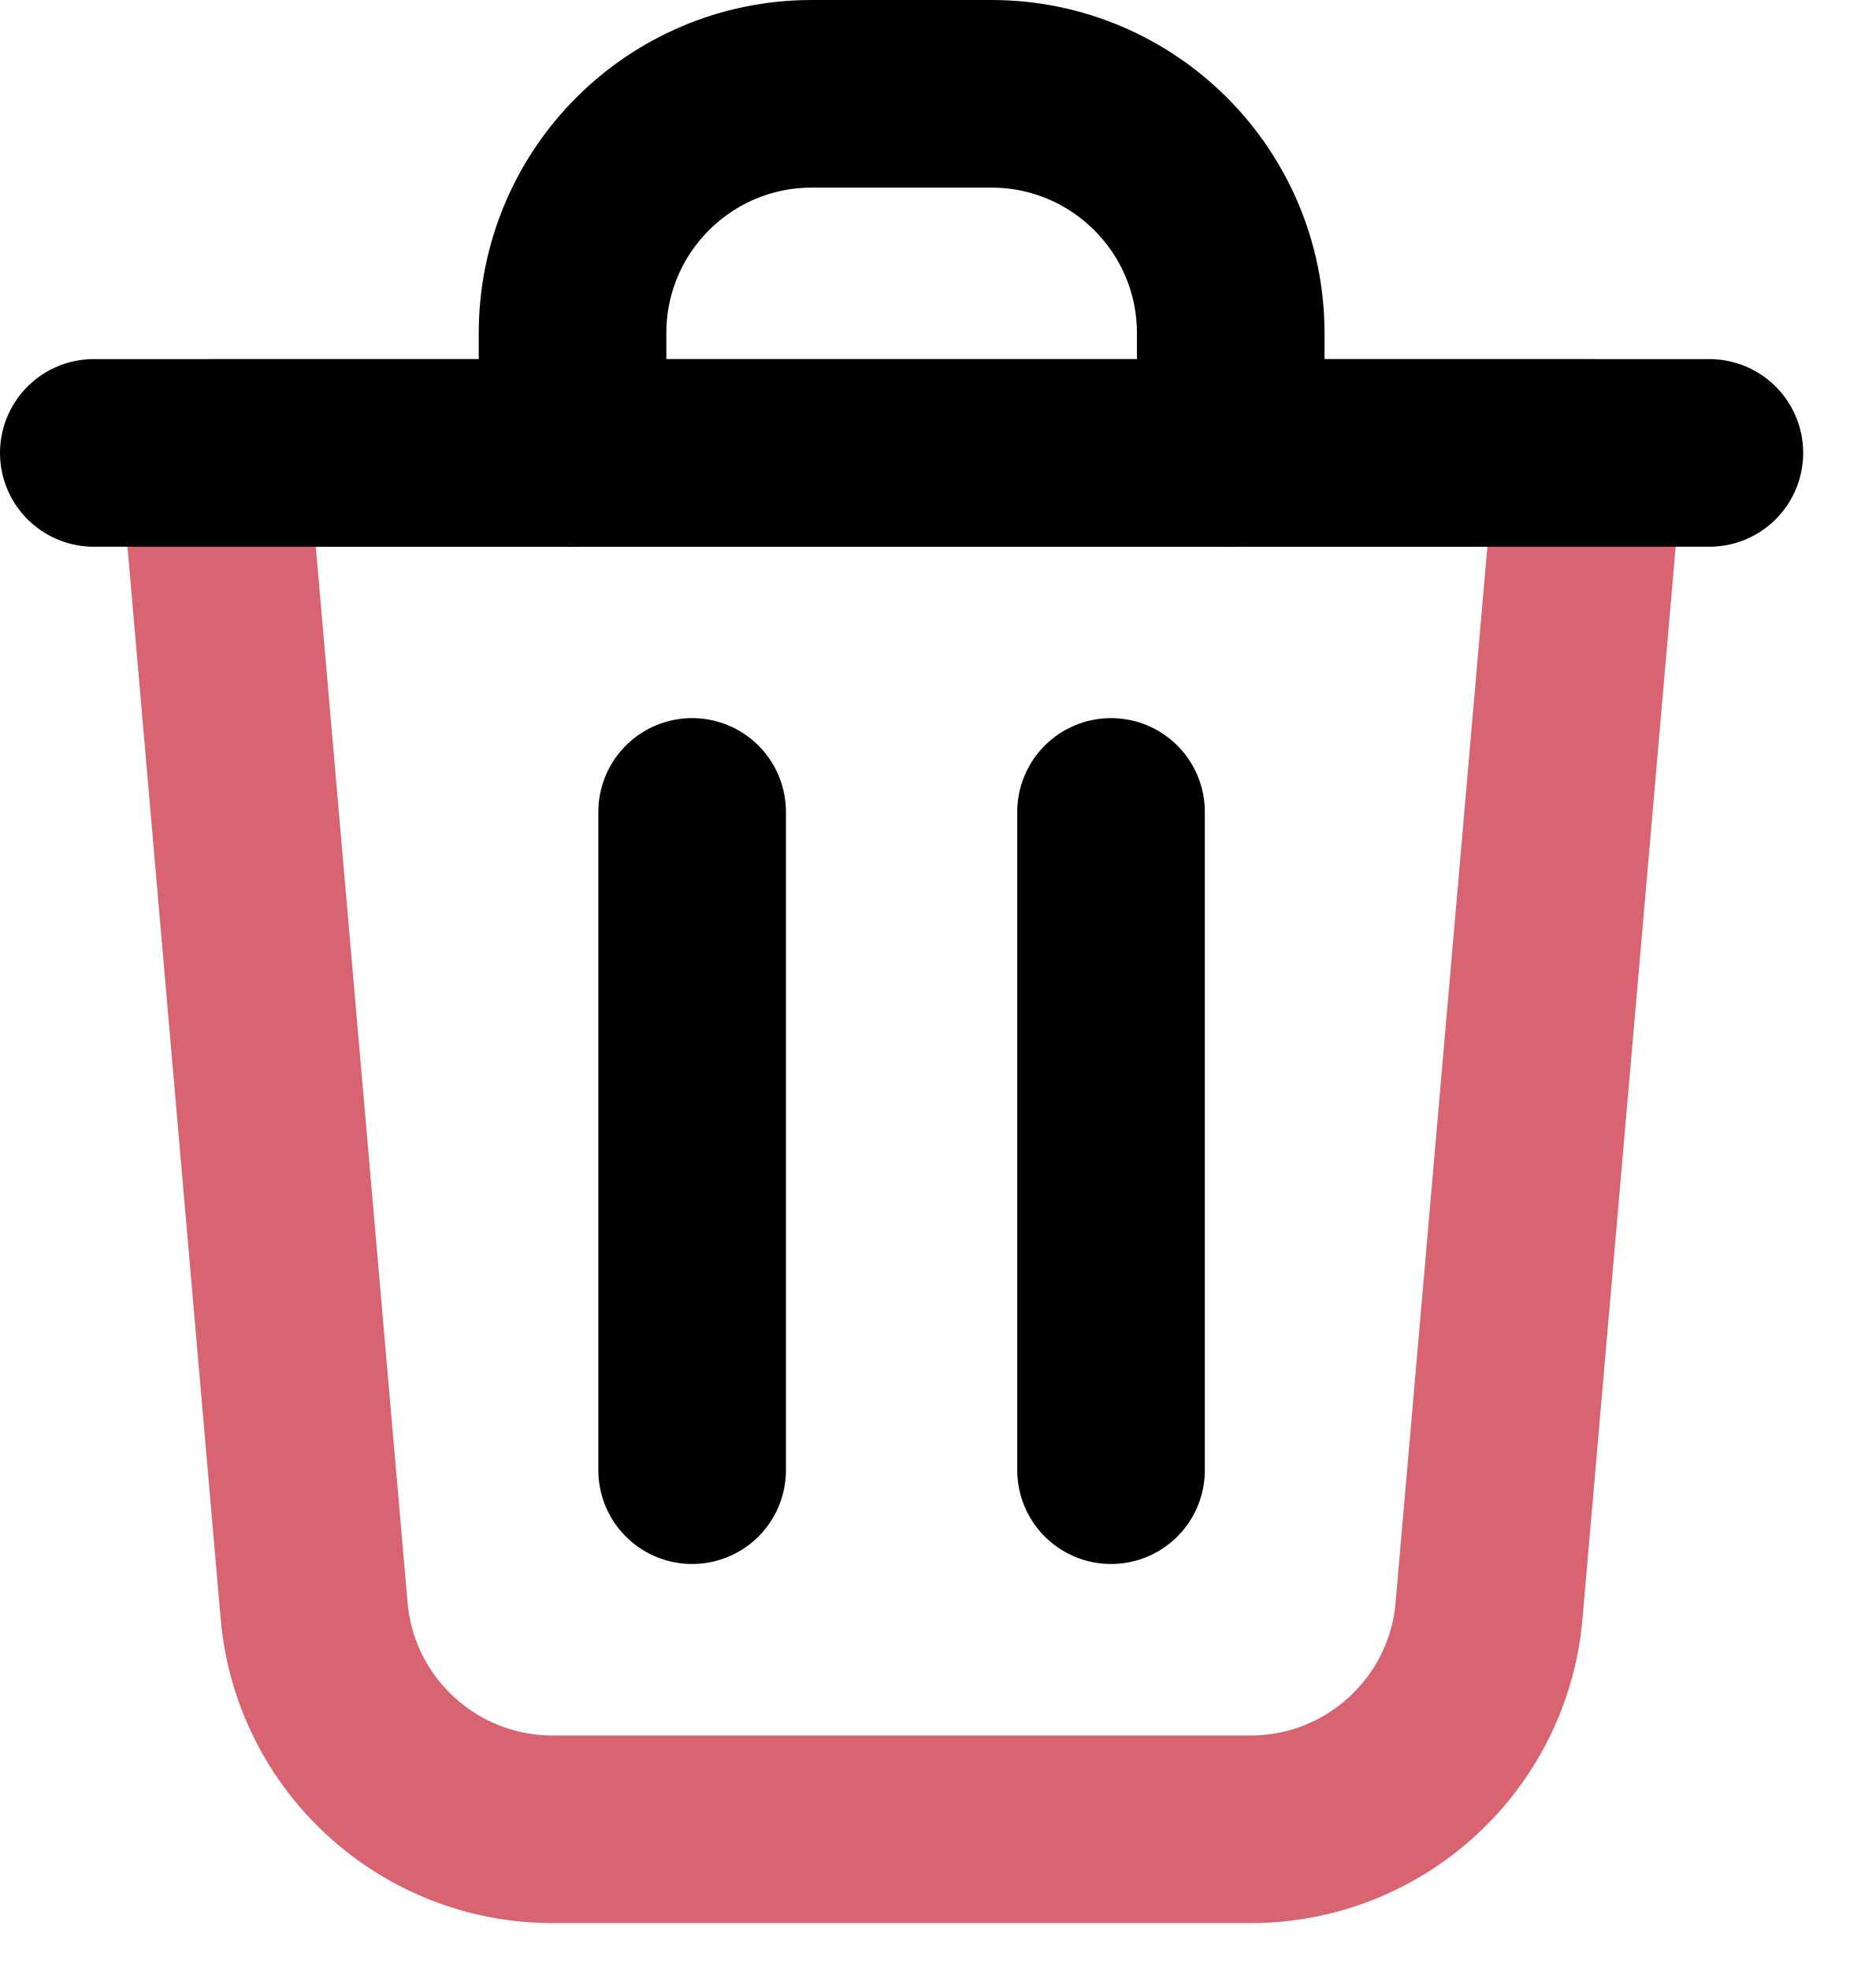
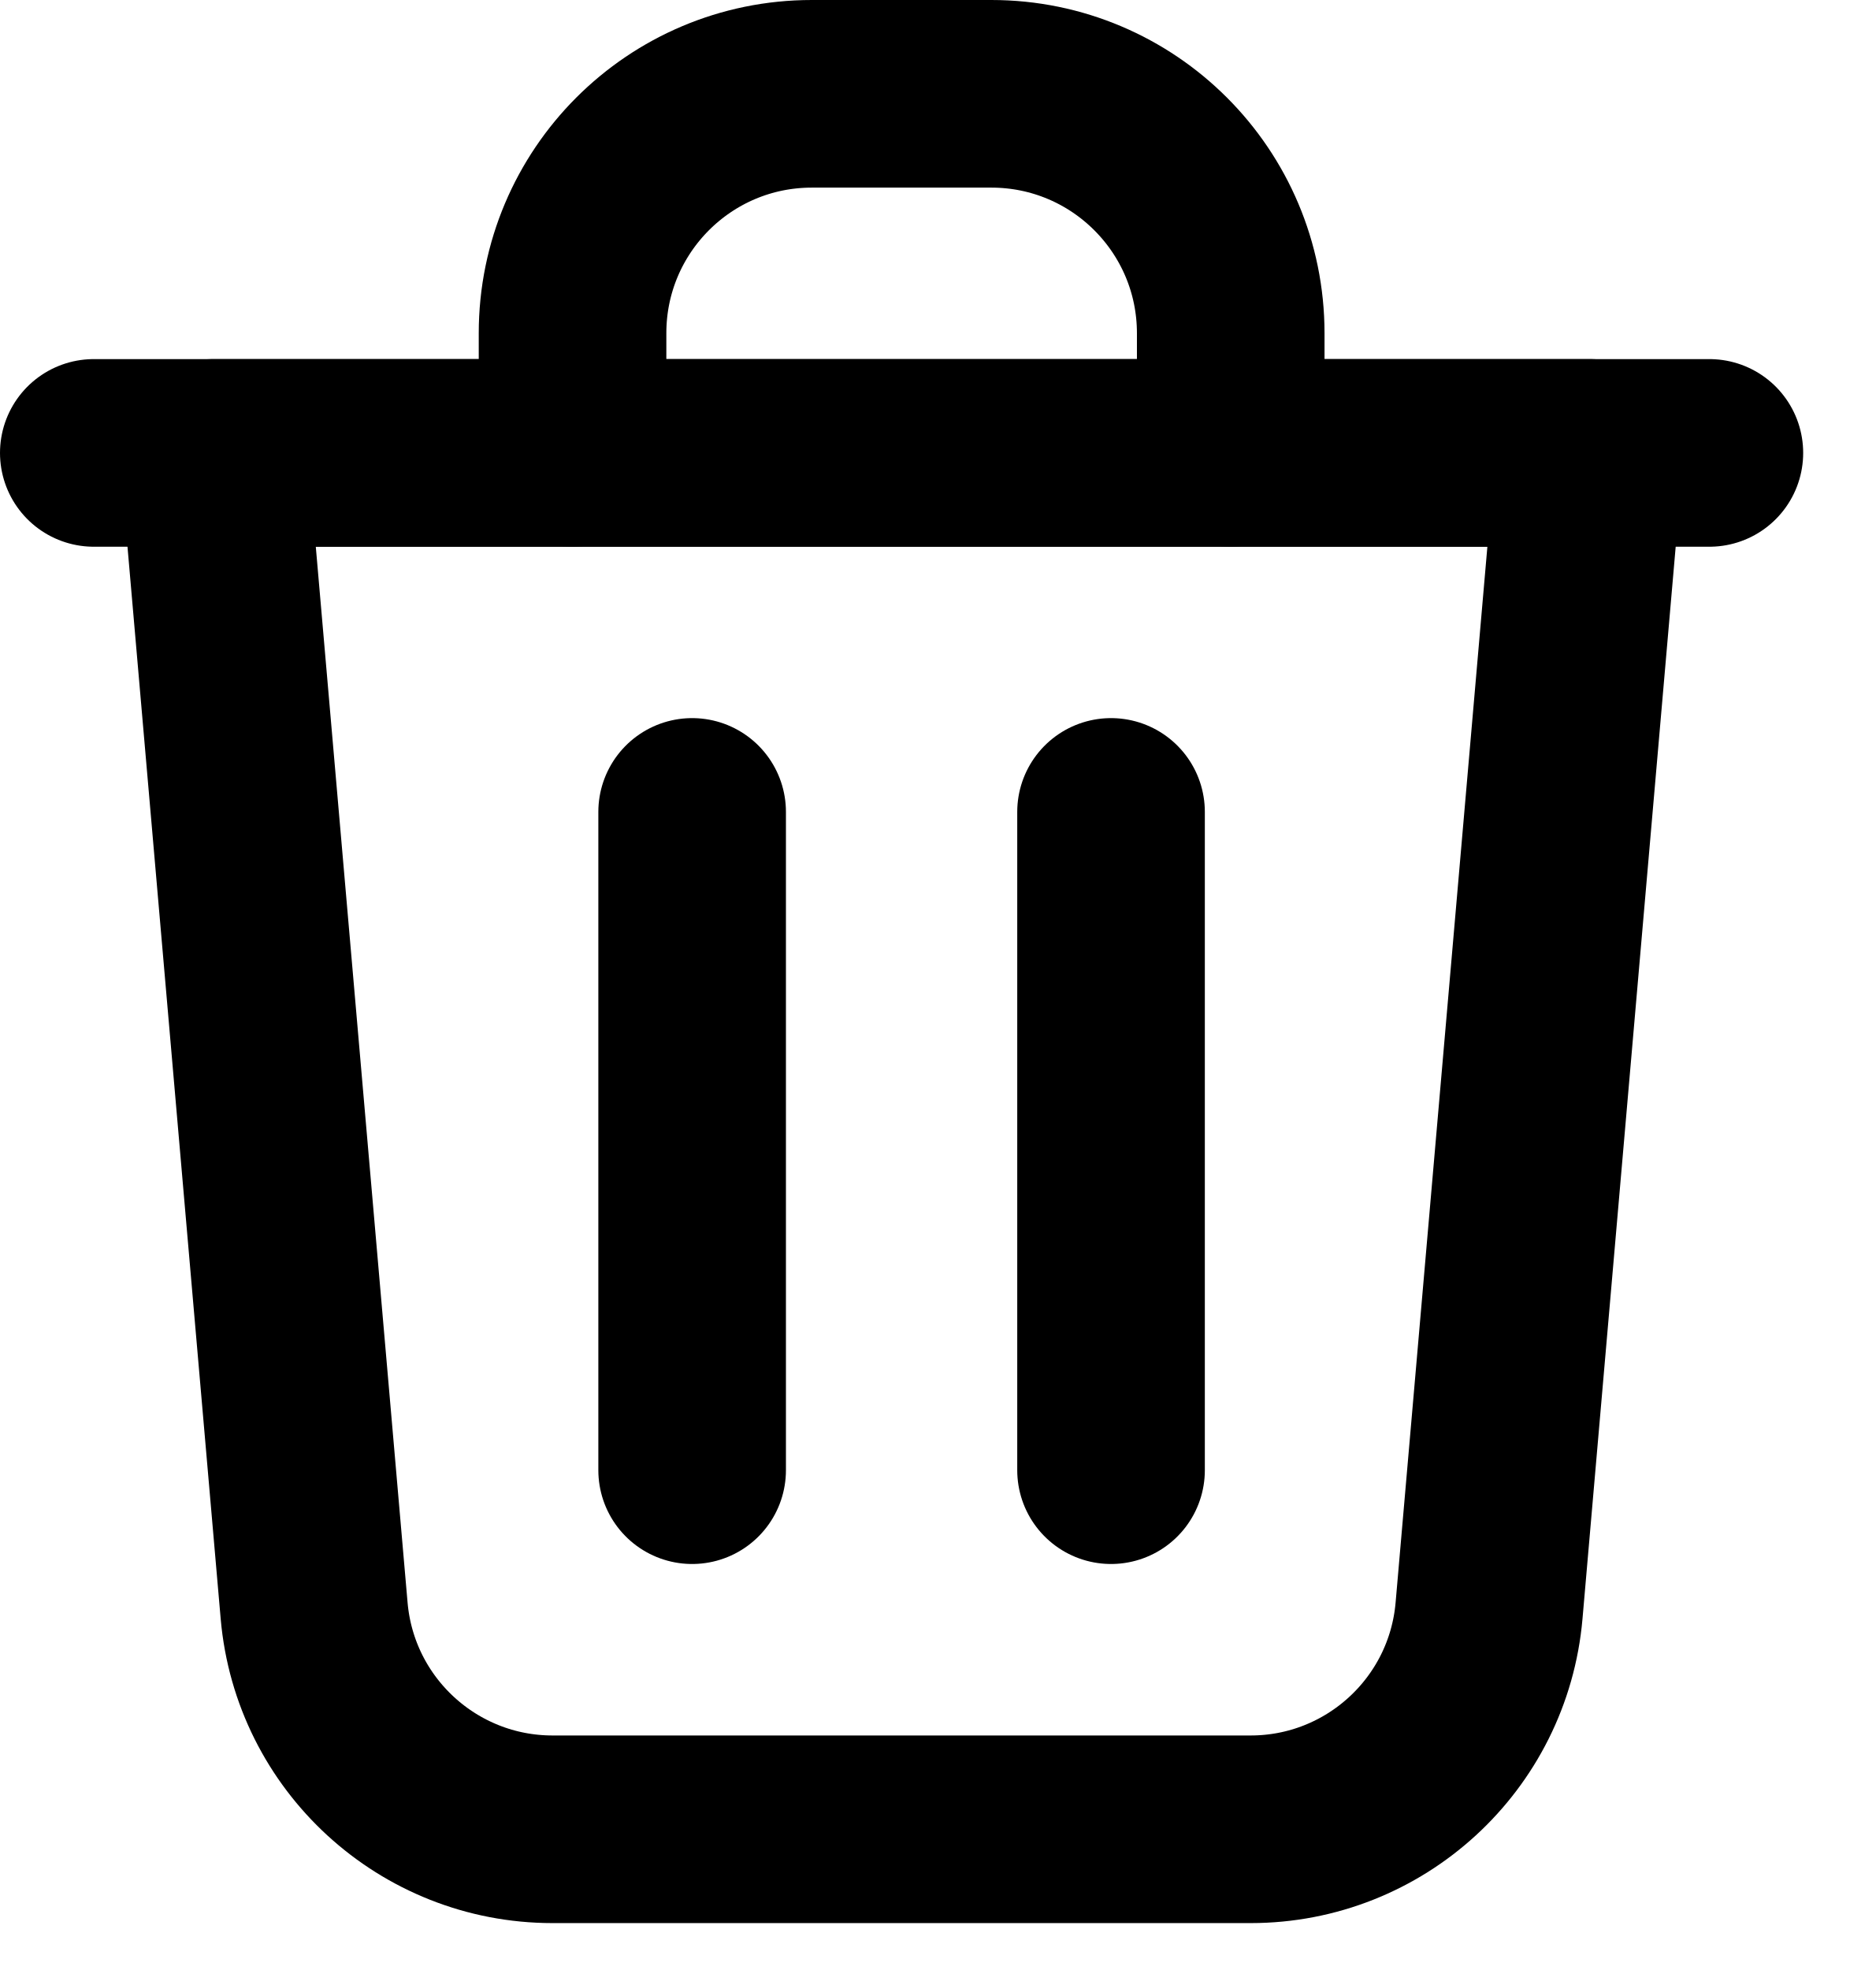
<svg xmlns="http://www.w3.org/2000/svg" width="100%" height="100%" viewBox="0 0 20 21" fill="none">
-   <path d="M2.276 4.828L3.349 17.17C3.464 18.488 4.568 19.5 5.891 19.5H13.333C14.656 19.5 15.76 18.488 15.875 17.17L16.948 4.828H2.276Z" stroke="#D86371" stroke-width="2" stroke-linecap="round" stroke-linejoin="round" />
+   <path d="M2.276 4.828L3.349 17.17C3.464 18.488 4.568 19.5 5.891 19.5H13.333C14.656 19.5 15.76 18.488 15.875 17.17L16.948 4.828H2.276Z" stroke="currentColor" stroke-width="2" stroke-linecap="round" stroke-linejoin="round" />
  <path d="M7.379 8.655V15.672" stroke="currentColor" stroke-width="2" stroke-linecap="round" stroke-linejoin="round" />
  <path d="M11.845 8.655V15.672" stroke="currentColor" stroke-width="2" stroke-linecap="round" stroke-linejoin="round" />
  <path d="M6.104 4.828V3.552C6.104 2.142 7.246 1 8.655 1H10.569C11.978 1 13.121 2.142 13.121 3.552V4.828" stroke="currentColor" stroke-width="2" stroke-linecap="round" stroke-linejoin="round" />
  <path d="M1 4.828H18.224" stroke="currentColor" stroke-width="2" stroke-linecap="round" stroke-linejoin="round" />
</svg>
